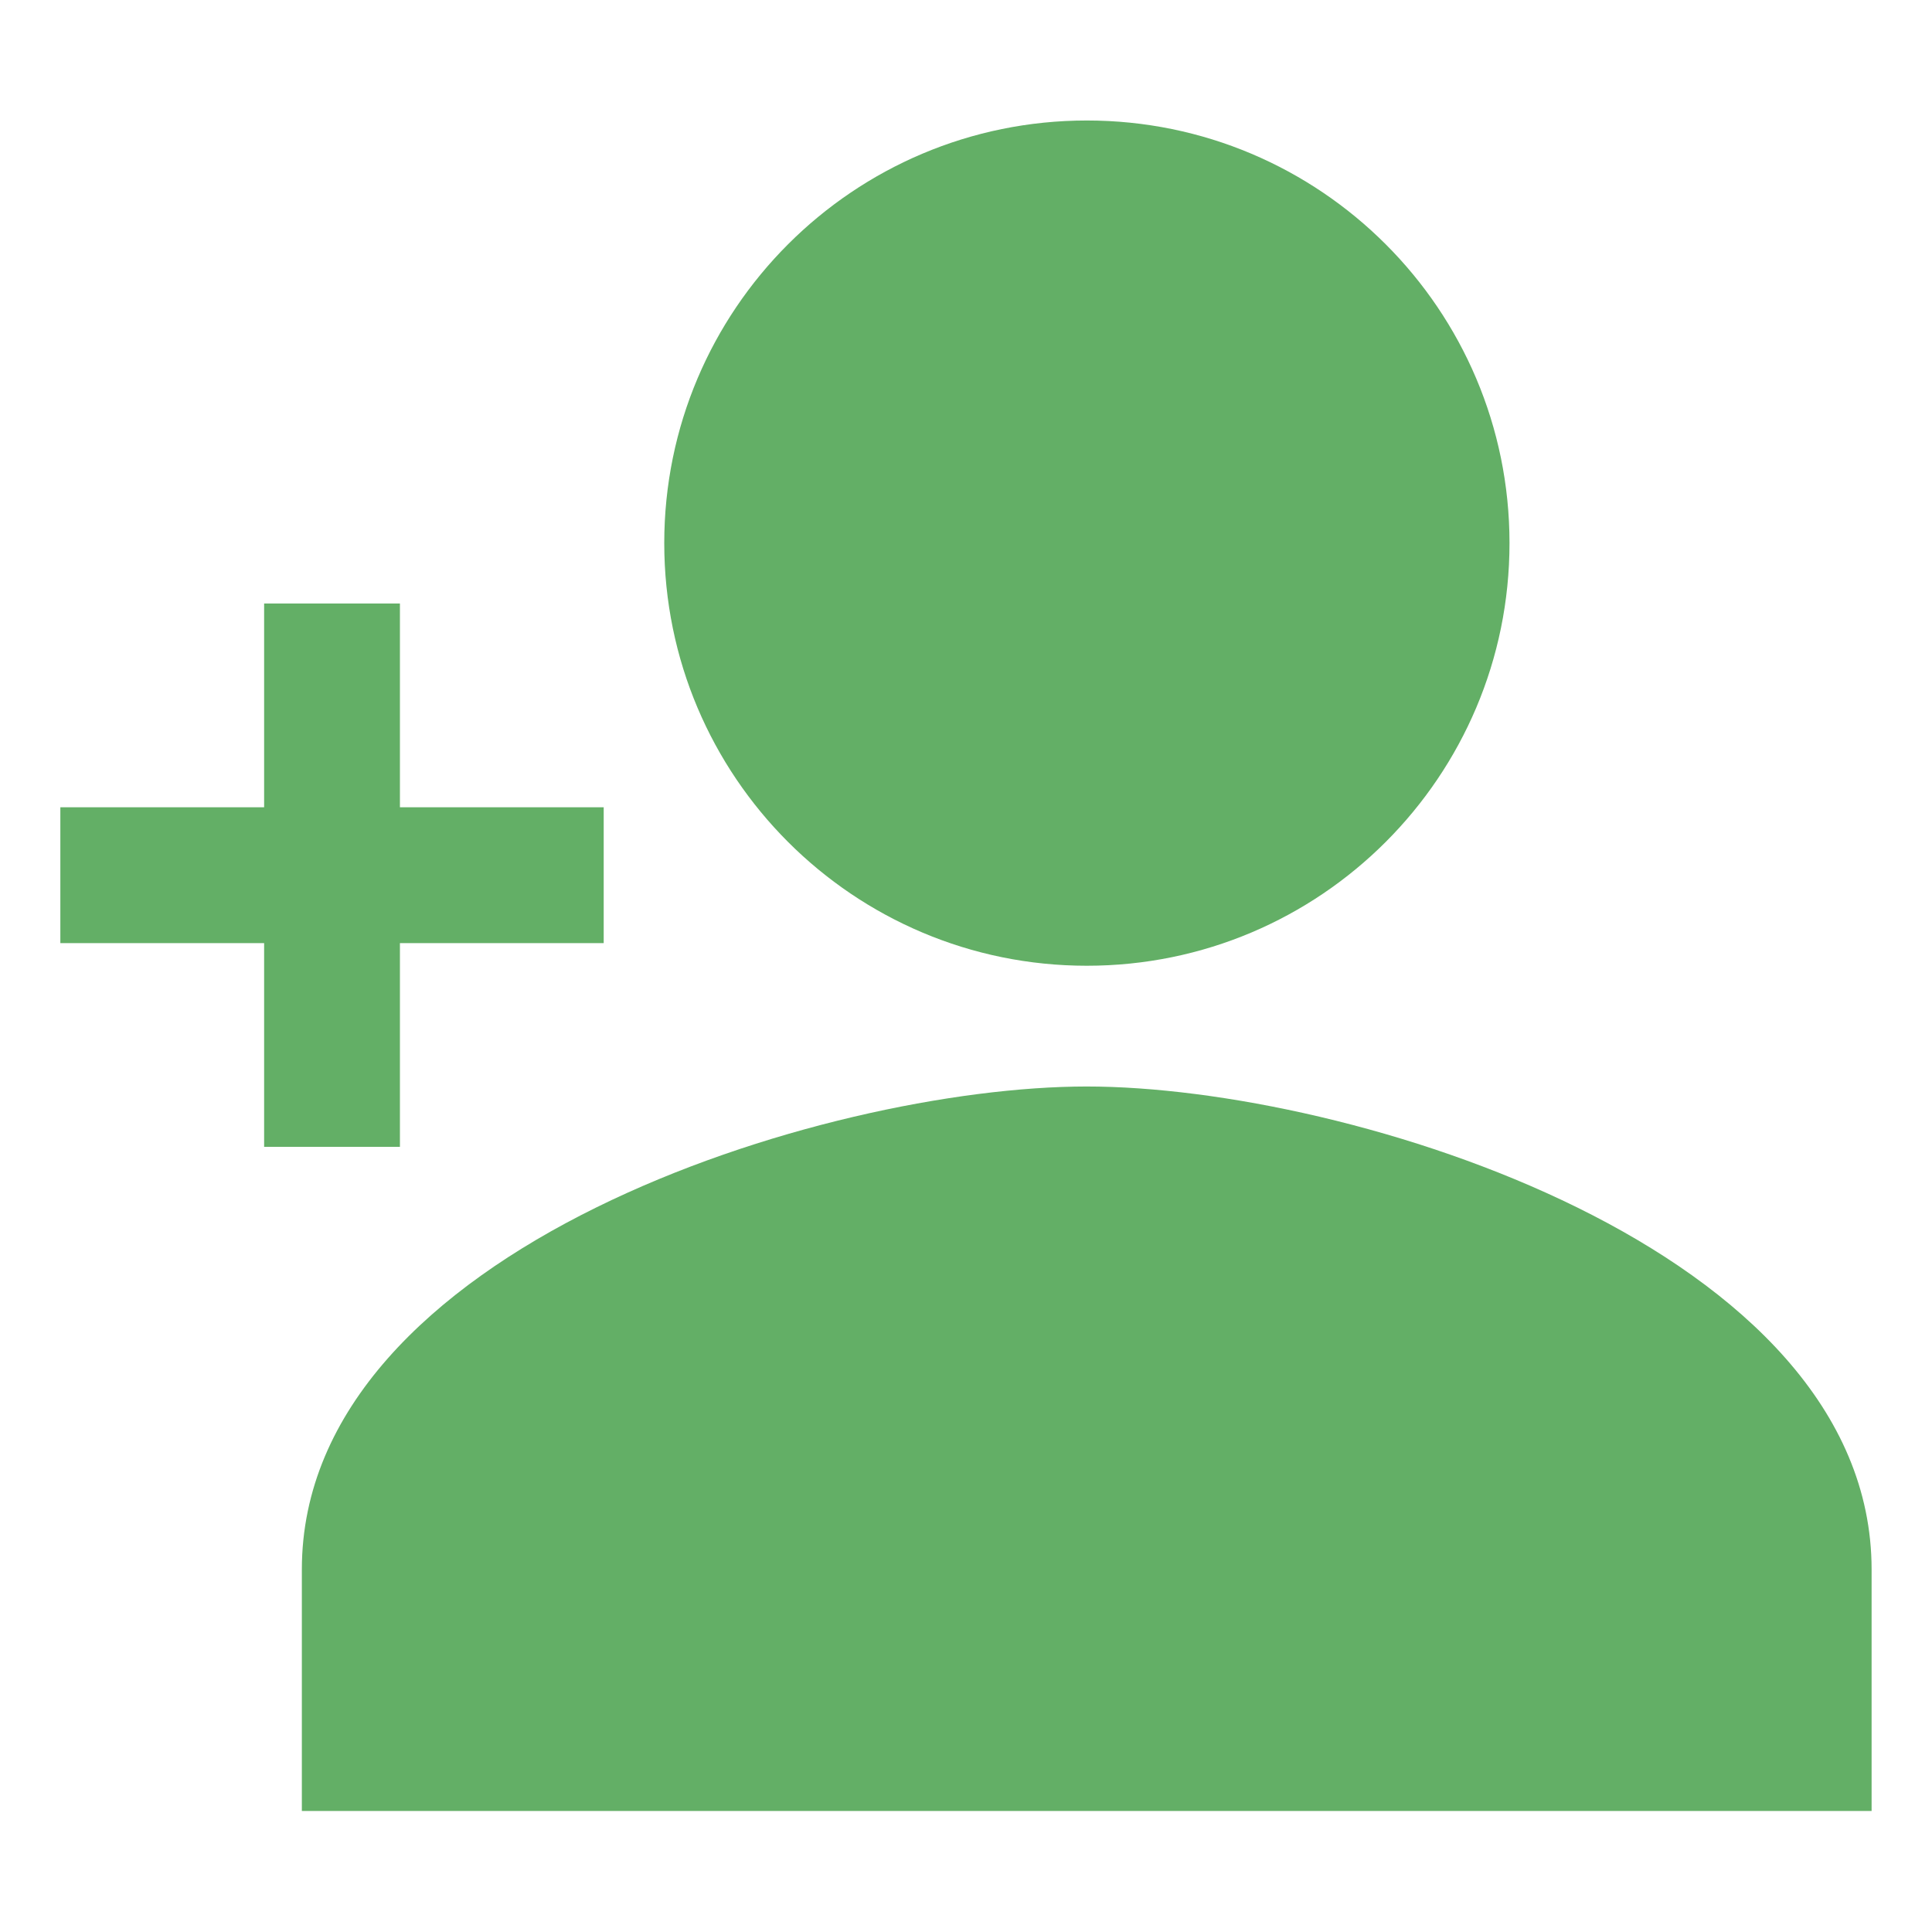
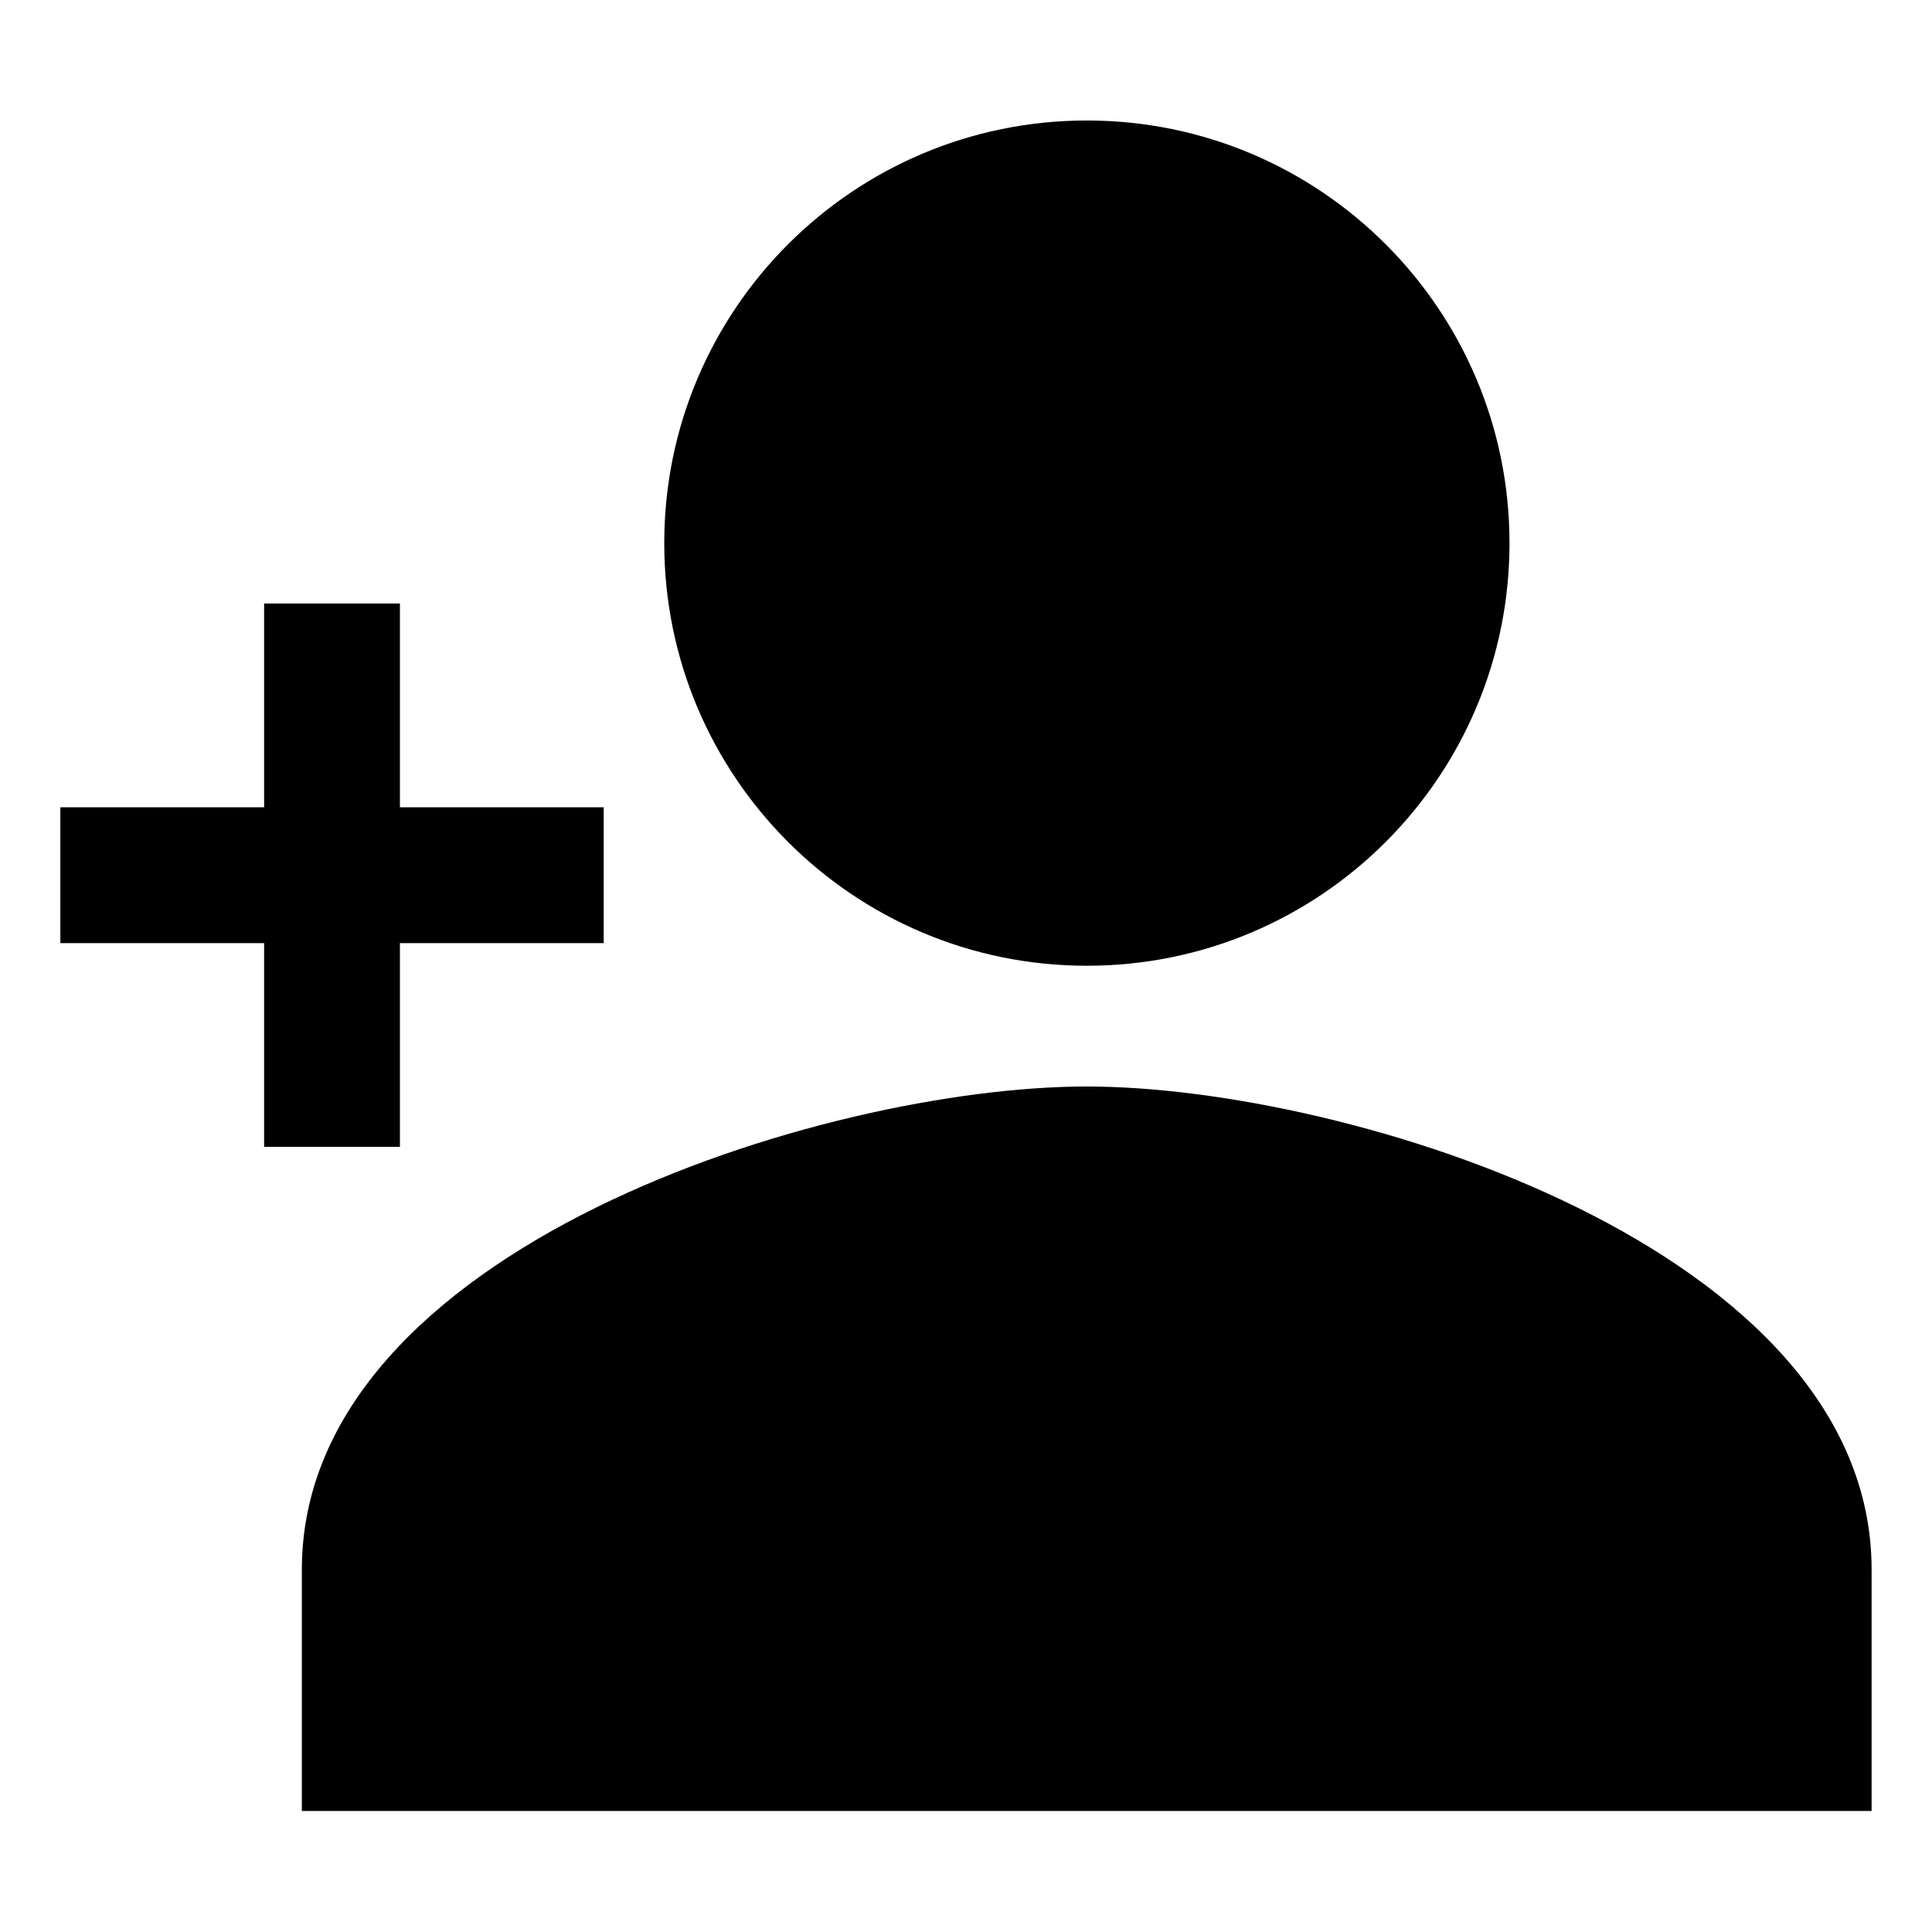
<svg xmlns="http://www.w3.org/2000/svg" width="38" height="38" viewBox="0 0 38 38" fill="none">
-   <path d="M7.866 22.557V18.55H11.874V15.878H7.866V11.87H5.195V15.878H1.187V18.55H5.195V22.557H7.866Z" fill="#63AF66" />
-   <path d="M21.377 18.995C25.968 18.995 29.69 15.273 29.69 10.682C29.69 6.092 25.968 2.37 21.377 2.37C16.787 2.37 13.065 6.092 13.065 10.682C13.065 15.273 16.787 18.995 21.377 18.995Z" fill="#63AF66" />
-   <path d="M21.375 21.37C16.223 21.37 5.937 24.553 5.937 30.87V35.62H36.812V30.87C36.812 24.553 26.527 21.37 21.375 21.37Z" fill="#63AF66" />
+   <path d="M7.866 22.557V18.55H11.874V15.878H7.866V11.87H5.195V15.878H1.187V18.55H5.195V22.557H7.866Z" fill="#000" />
+   <path d="M21.377 18.995C25.968 18.995 29.69 15.273 29.69 10.682C29.69 6.092 25.968 2.37 21.377 2.37C16.787 2.37 13.065 6.092 13.065 10.682C13.065 15.273 16.787 18.995 21.377 18.995Z" fill="#000" />
+   <path d="M21.375 21.37C16.223 21.37 5.937 24.553 5.937 30.87V35.62H36.812V30.87C36.812 24.553 26.527 21.37 21.375 21.37Z" fill="#000" />
</svg>
